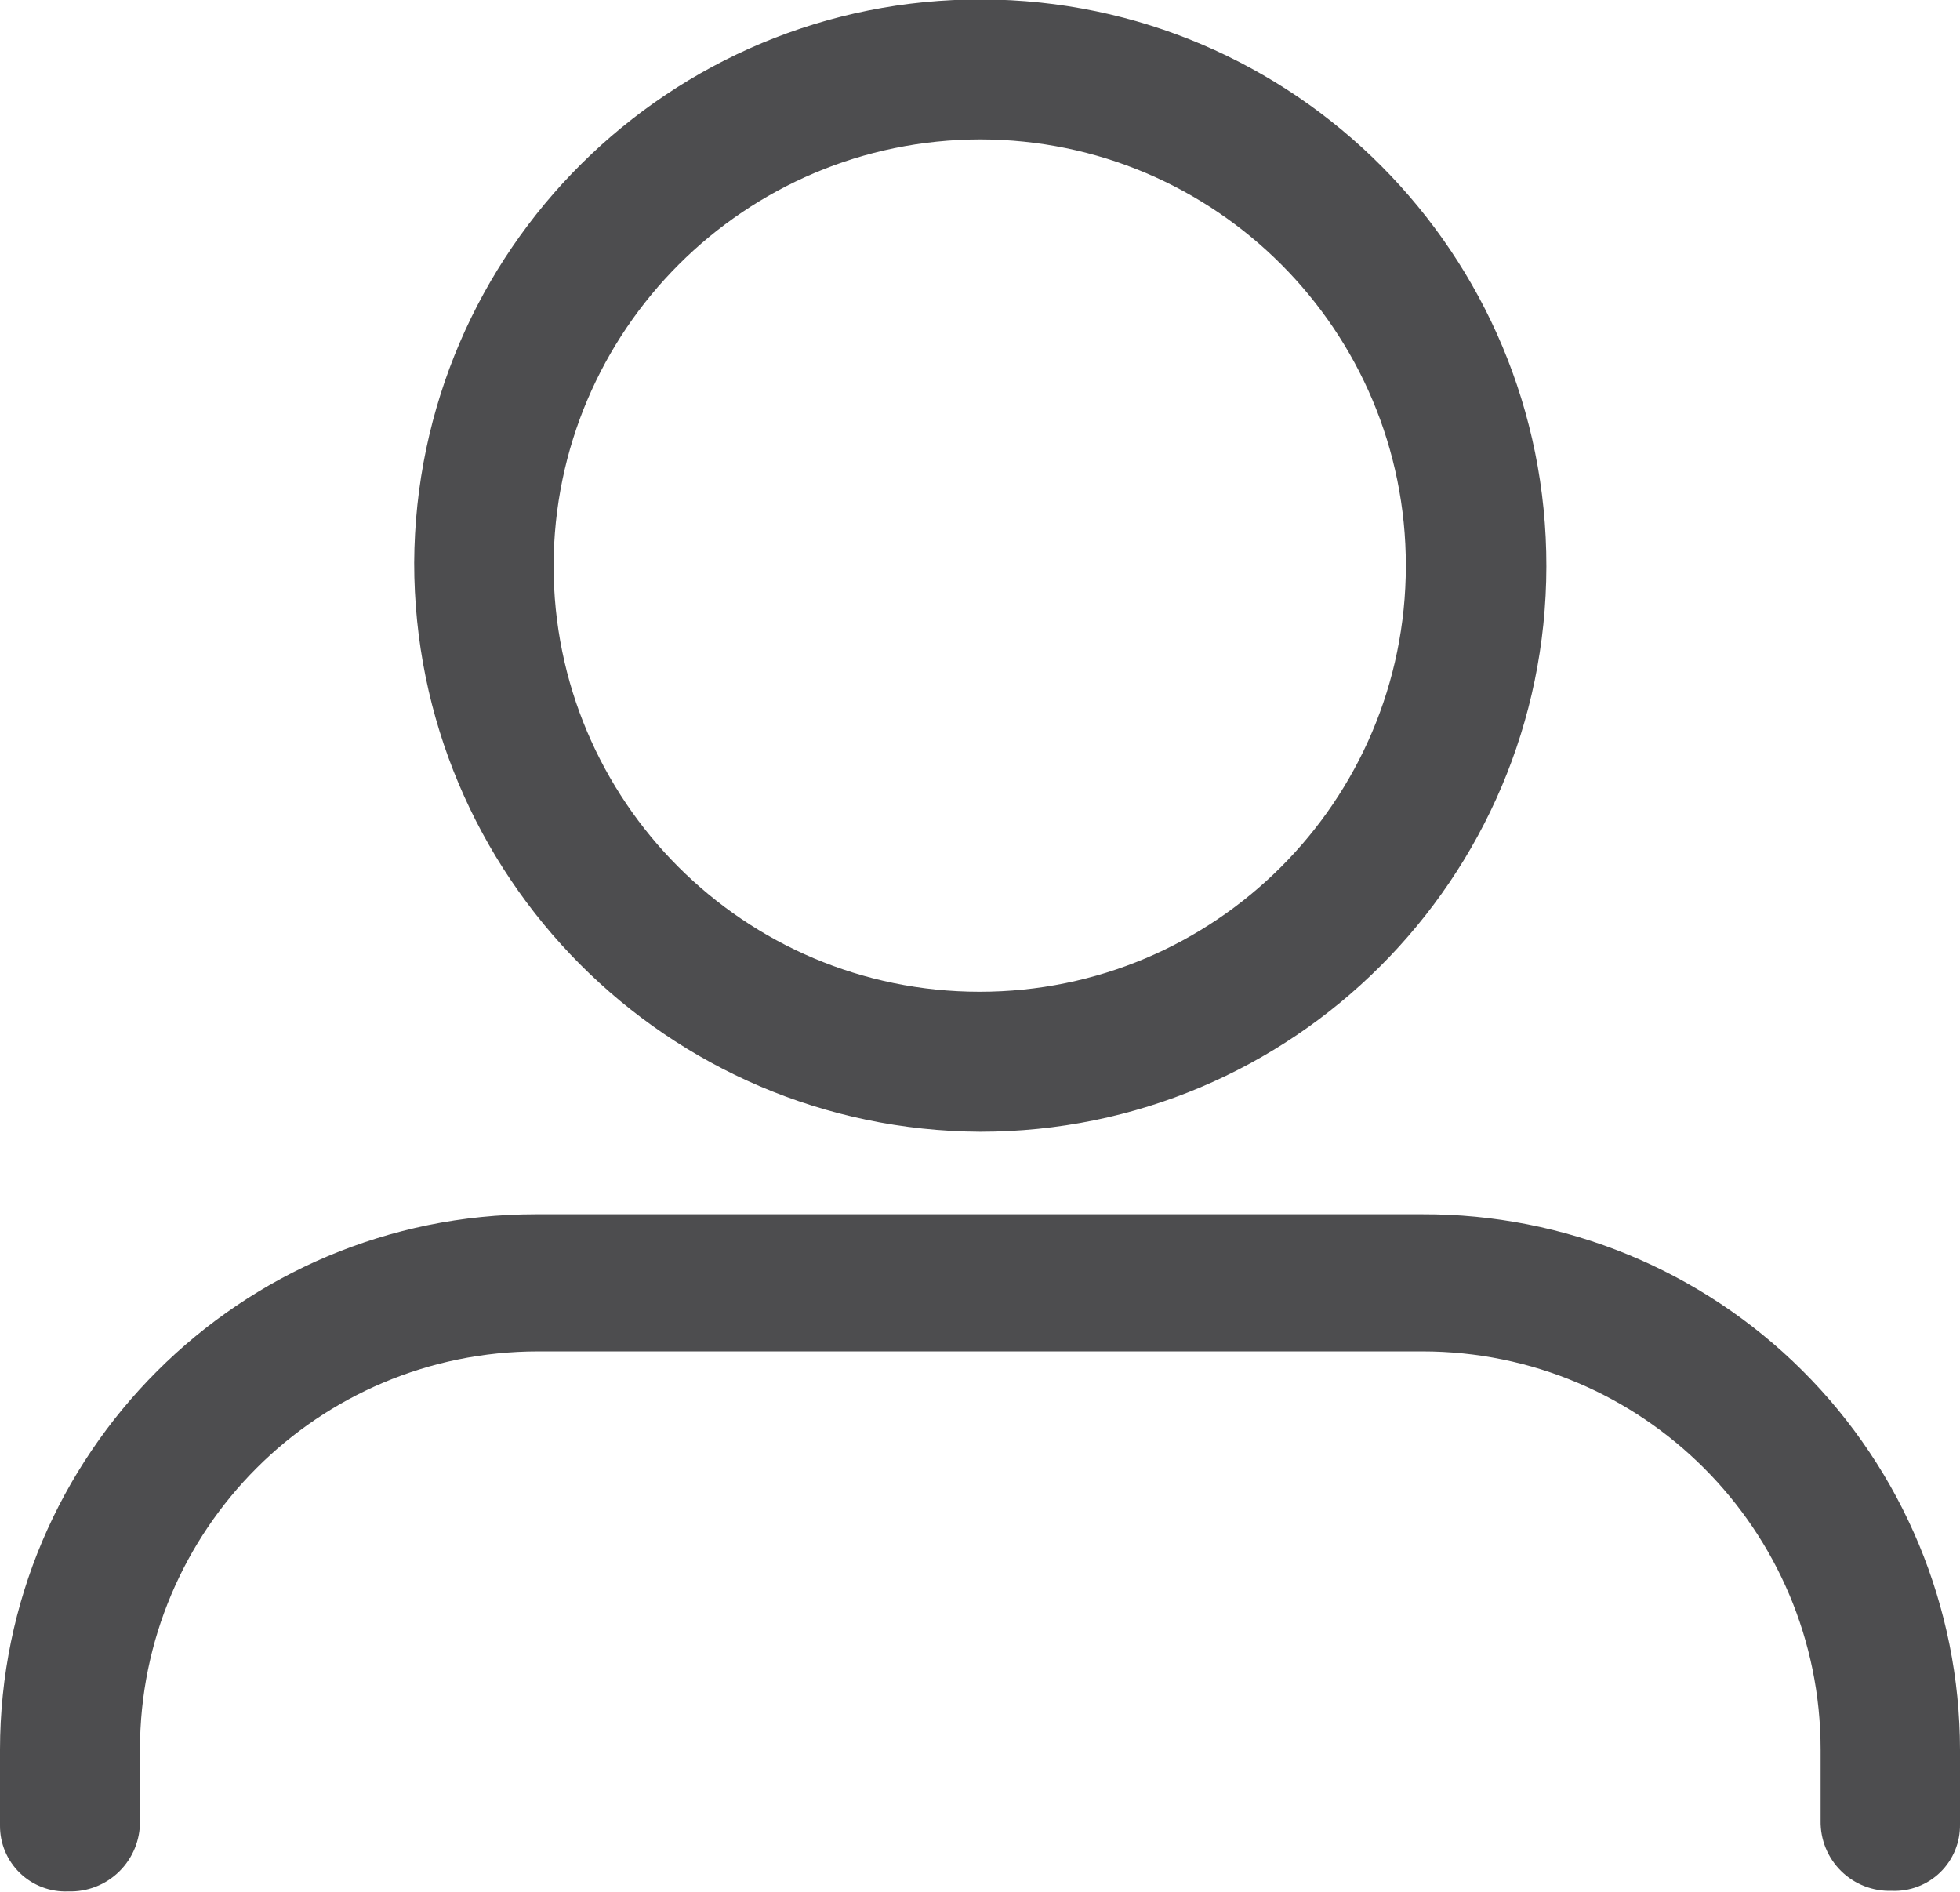
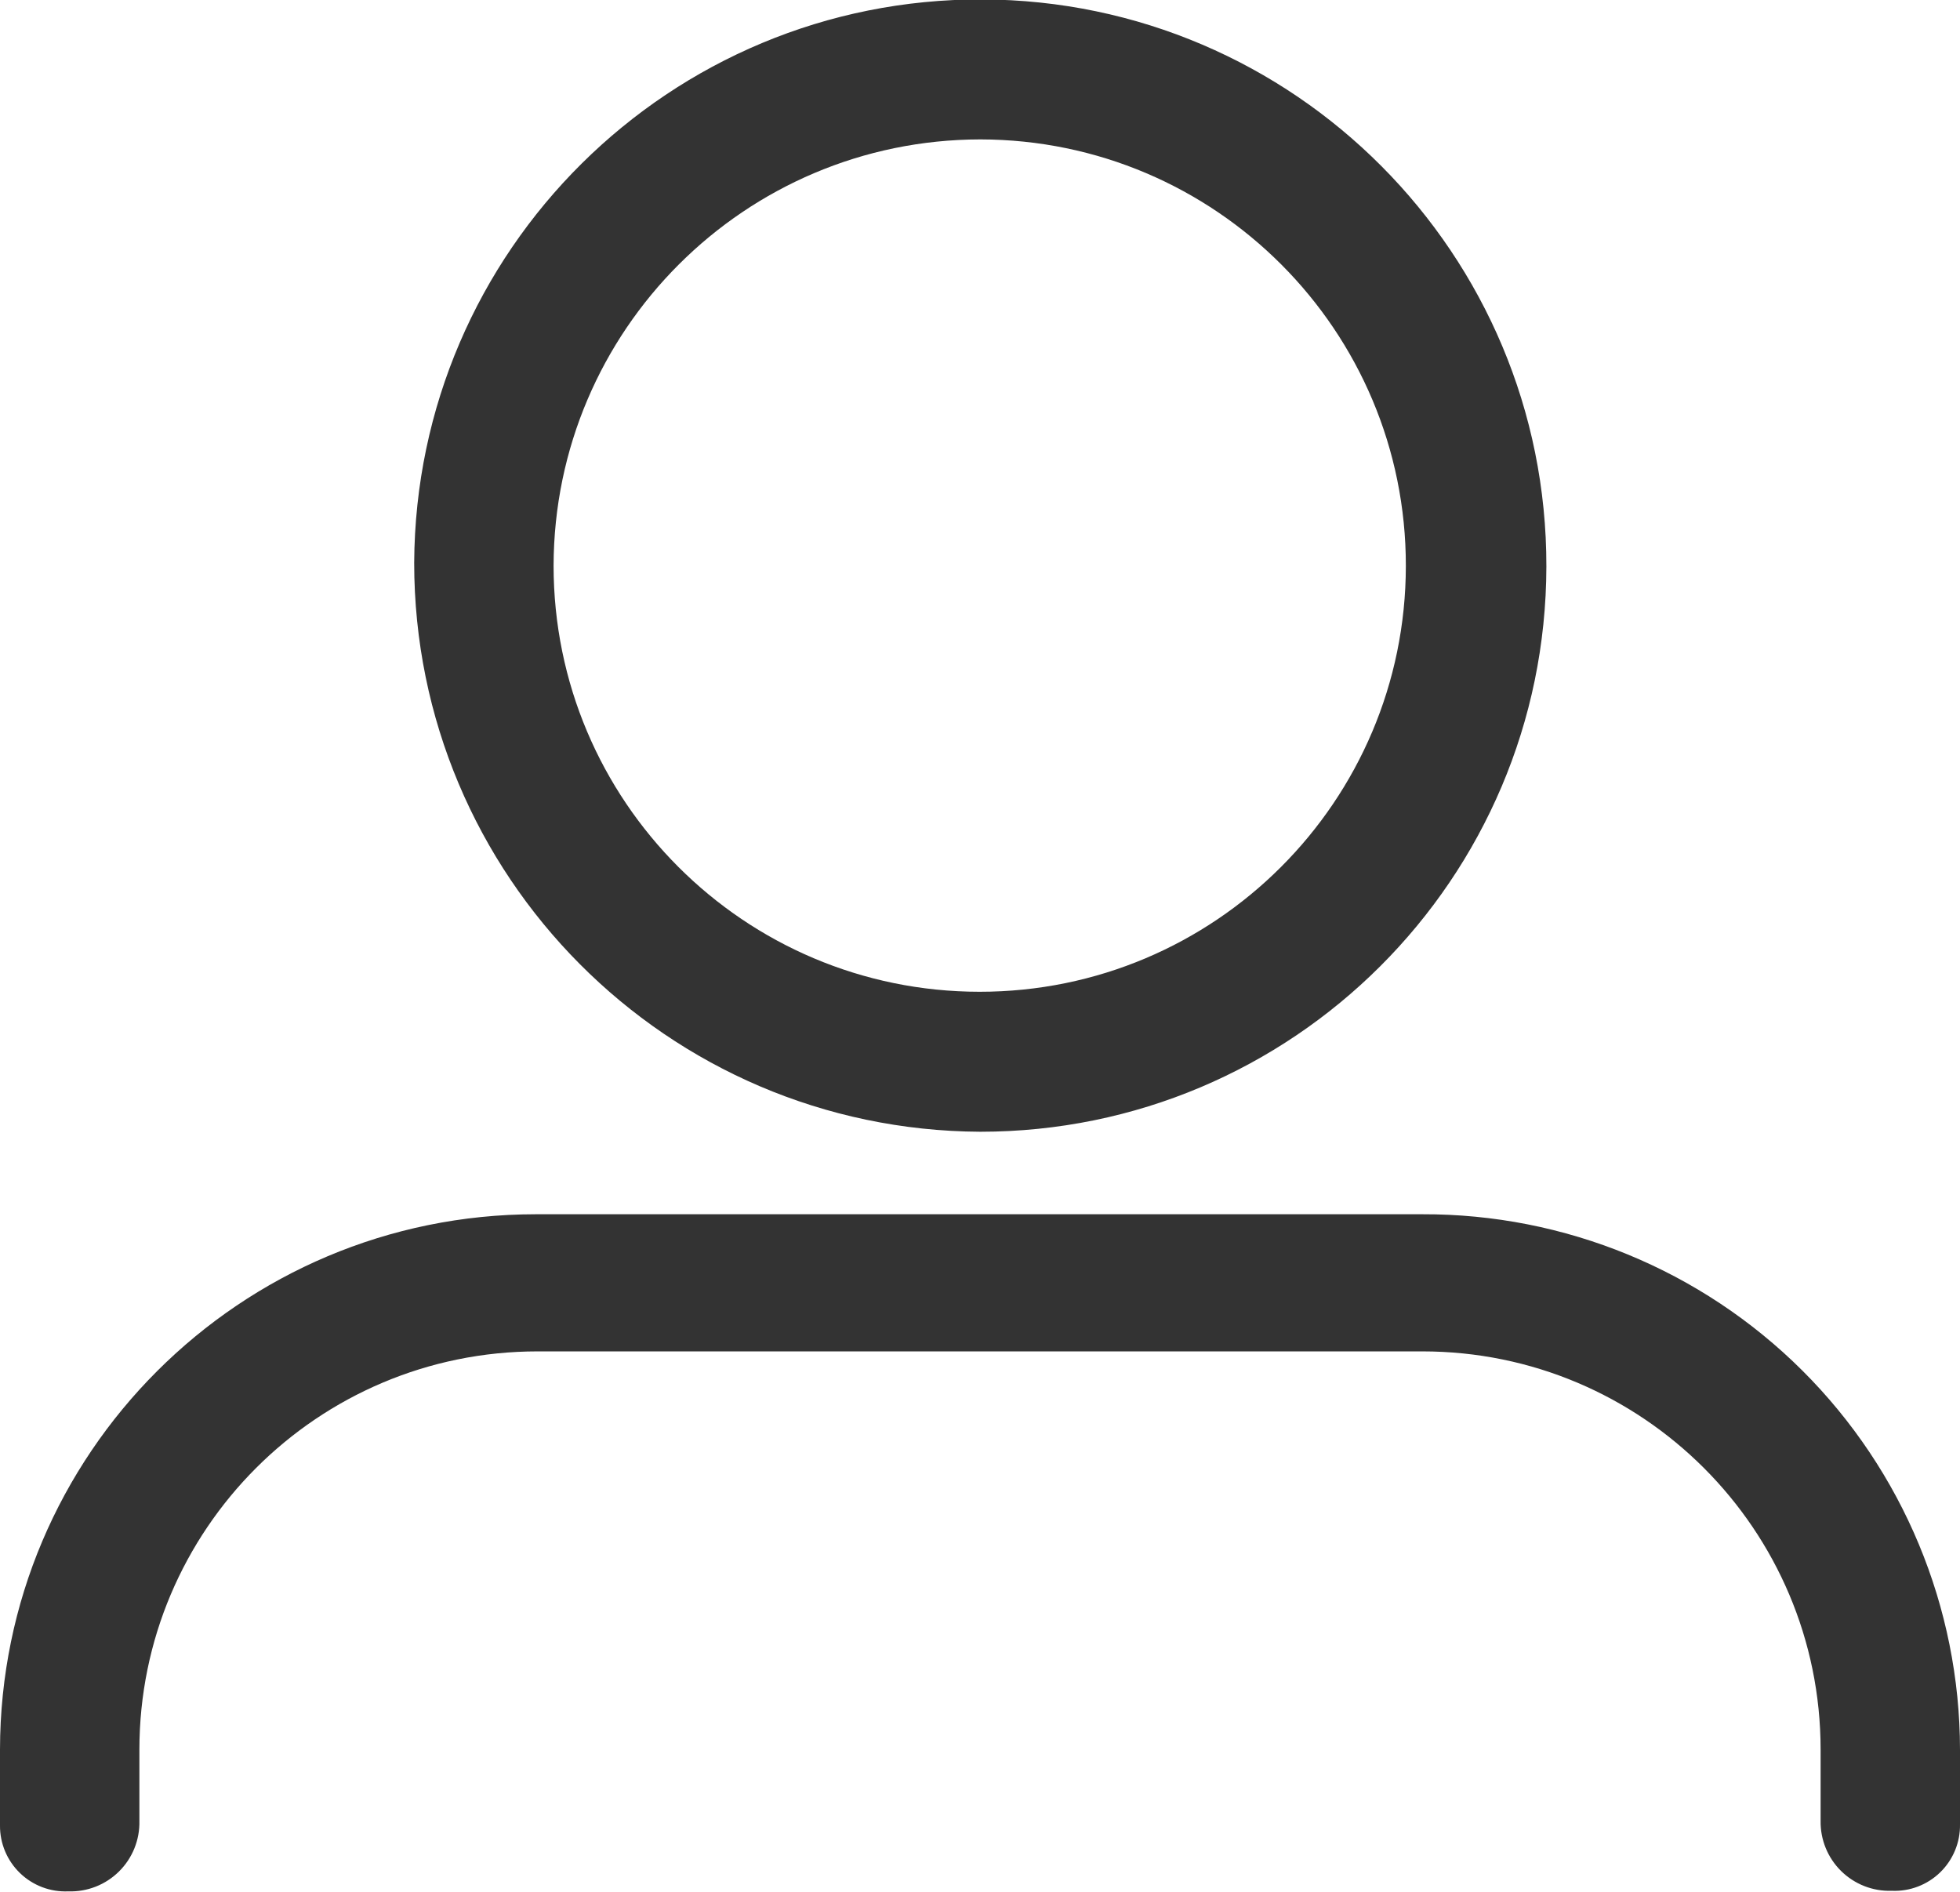
<svg xmlns="http://www.w3.org/2000/svg" viewBox="0 0 34.45 33.24">
  <defs>
-     <style>.cls-1{fill:#4d4d4f;}</style>
+     <style>.cls-1{fill:#333;}</style>
  </defs>
  <g id="Layer_2" data-name="Layer 2">
    <g id="OBJECTS">
      <path class="cls-1" d="M17.23,19.89a9.95,9.95,0,1,0-9.95-10A10,10,0,0,0,17.23,19.89Zm0-17.44a7.49,7.49,0,1,1-7.5,7.49A7.51,7.51,0,0,1,17.23,2.45Z" />
-       <path class="cls-1" d="M25,21.34H9.42A9.42,9.42,0,0,0,0,30.75v1.33a1.15,1.15,0,0,0,1.2,1.16A1.22,1.22,0,0,0,2.46,32V30.75a7,7,0,0,1,7-7H25a7,7,0,0,1,7,7V32a1.21,1.21,0,0,0,1.25,1.23h0a1.15,1.15,0,0,0,1.2-1.17V30.75A9.42,9.42,0,0,0,25,21.34Z" />
+       <path class="cls-1" d="M25,21.34H9.42A9.42,9.42,0,0,0,0,30.75v1.33a1.15,1.15,0,0,0,1.2,1.16A1.21,1.21,0,0,0,2.45,32V30.75a7,7,0,0,1,7-7H25a7,7,0,0,1,7,7V32a1.21,1.21,0,0,0,1.25,1.23h0a1.15,1.15,0,0,0,1.2-1.17V30.75A9.42,9.42,0,0,0,25,21.34Z" />
    </g>
  </g>
</svg>
